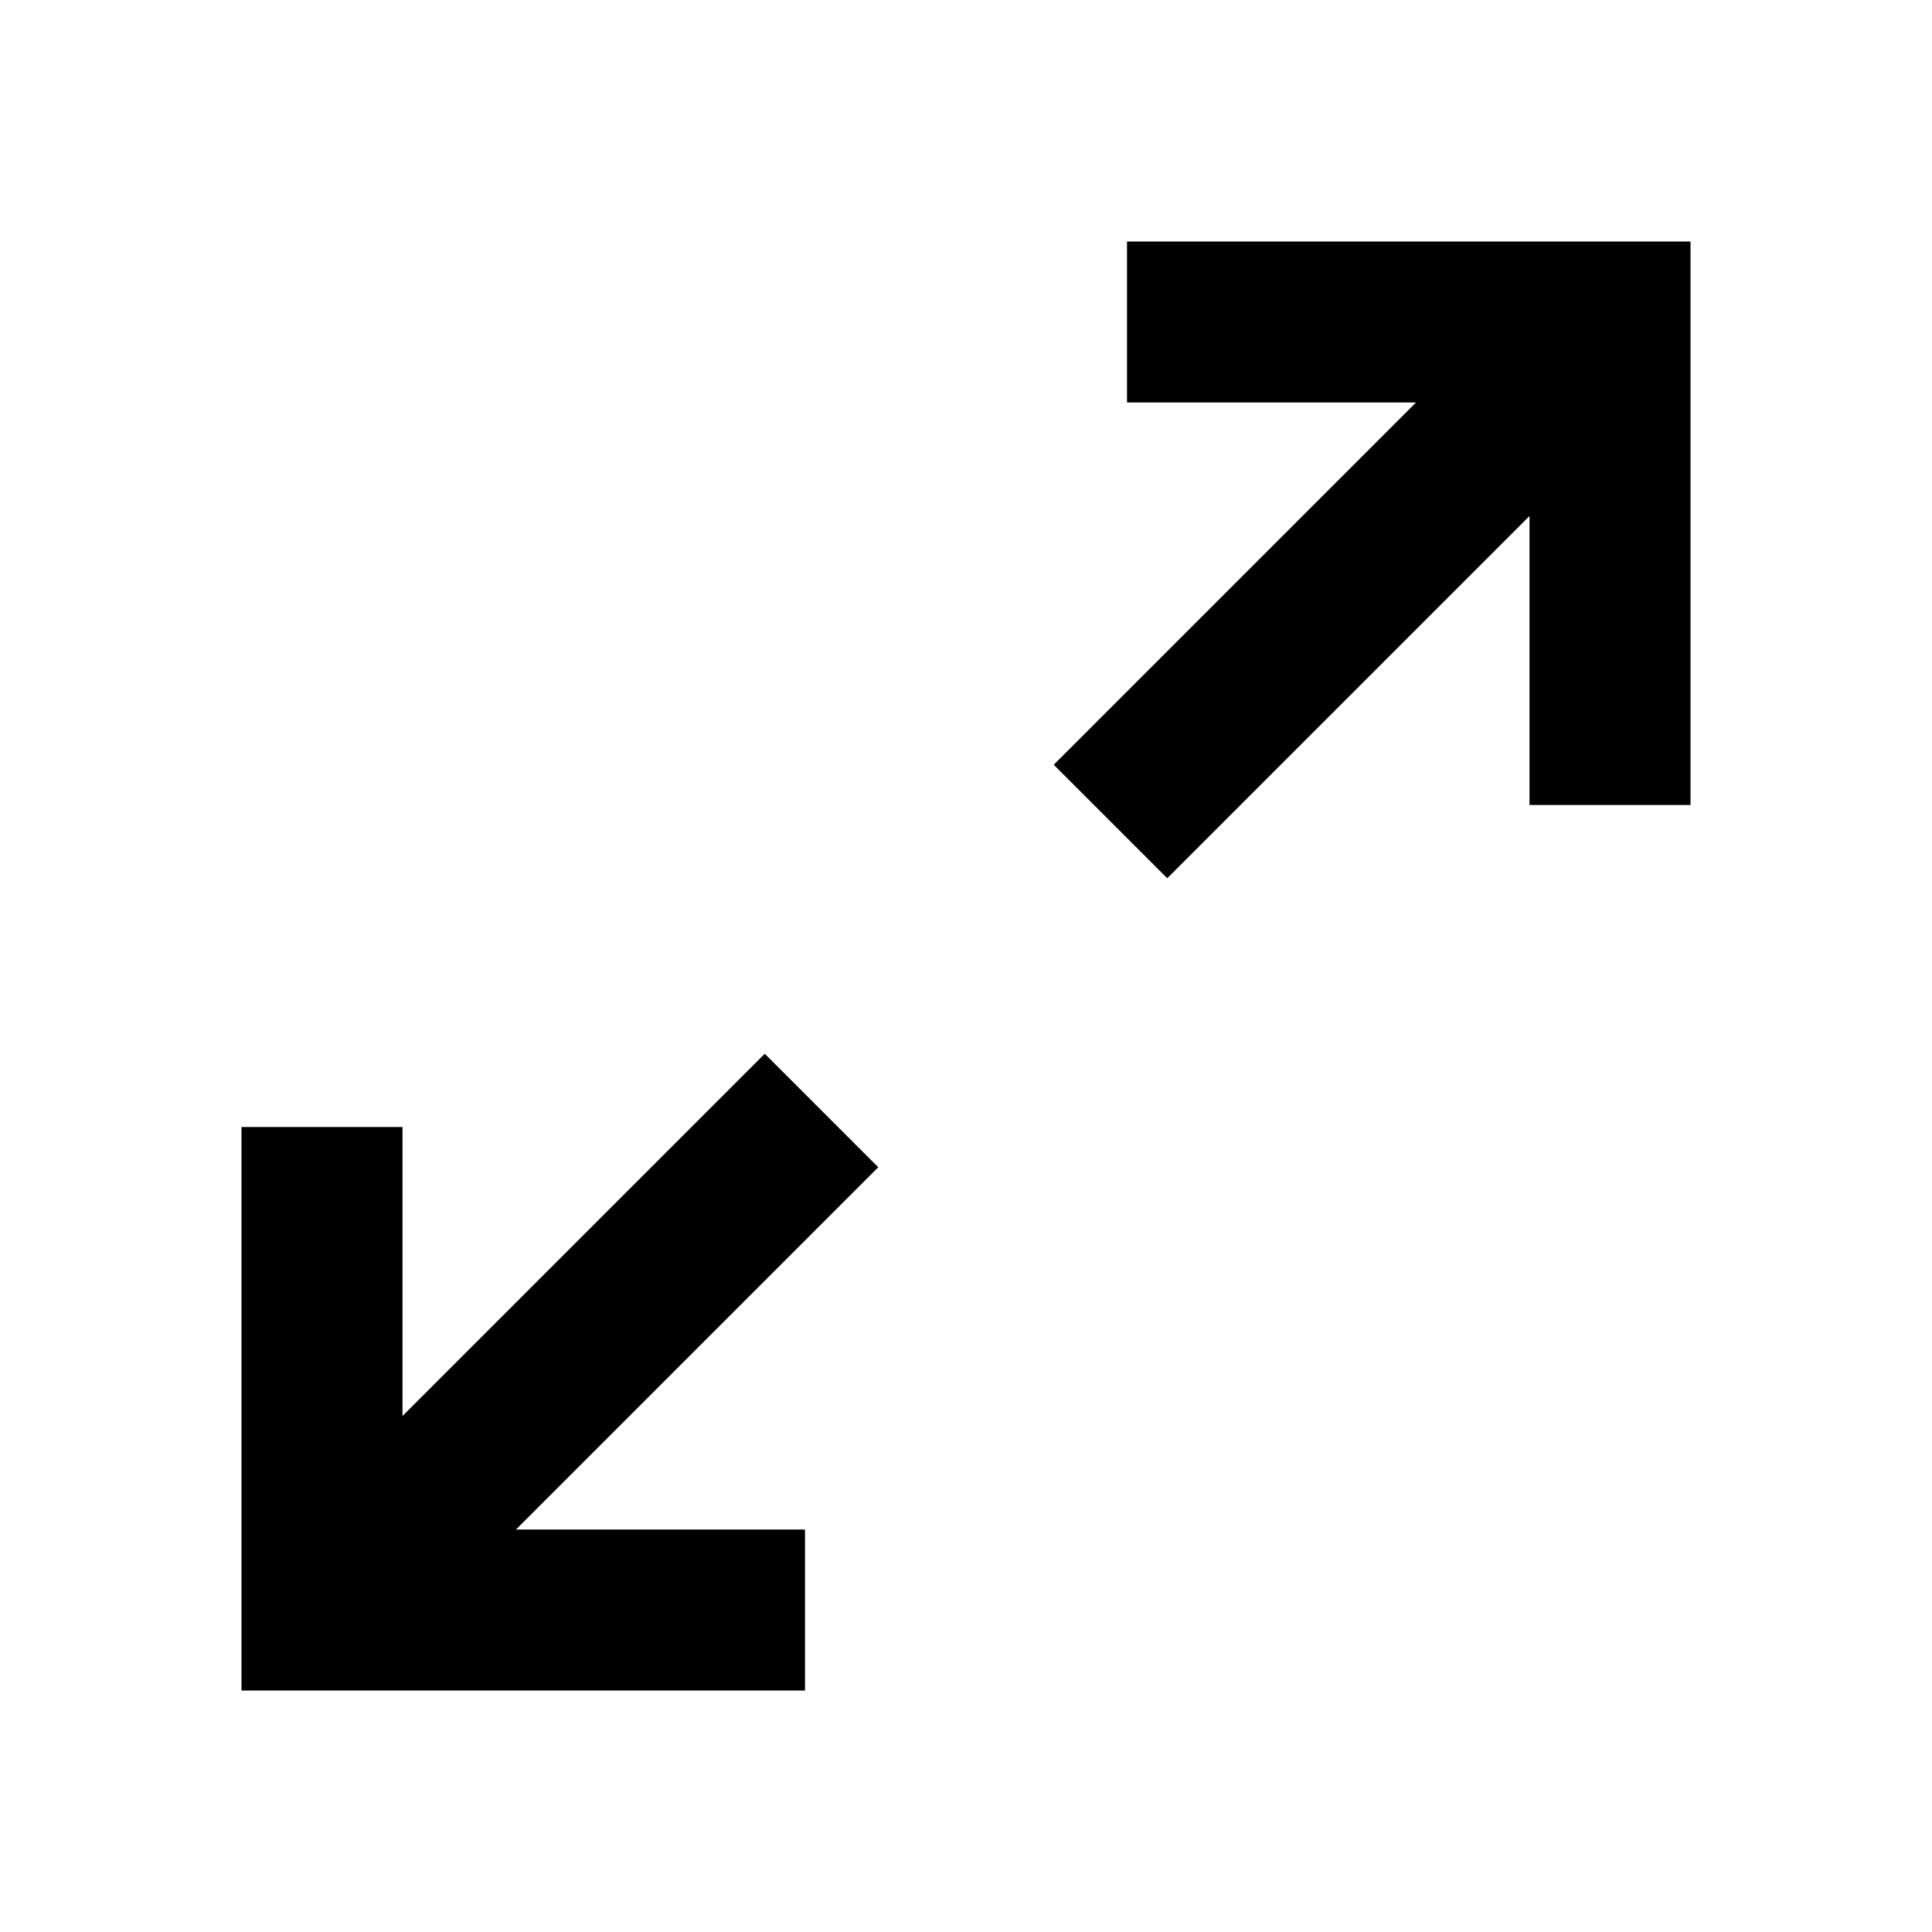
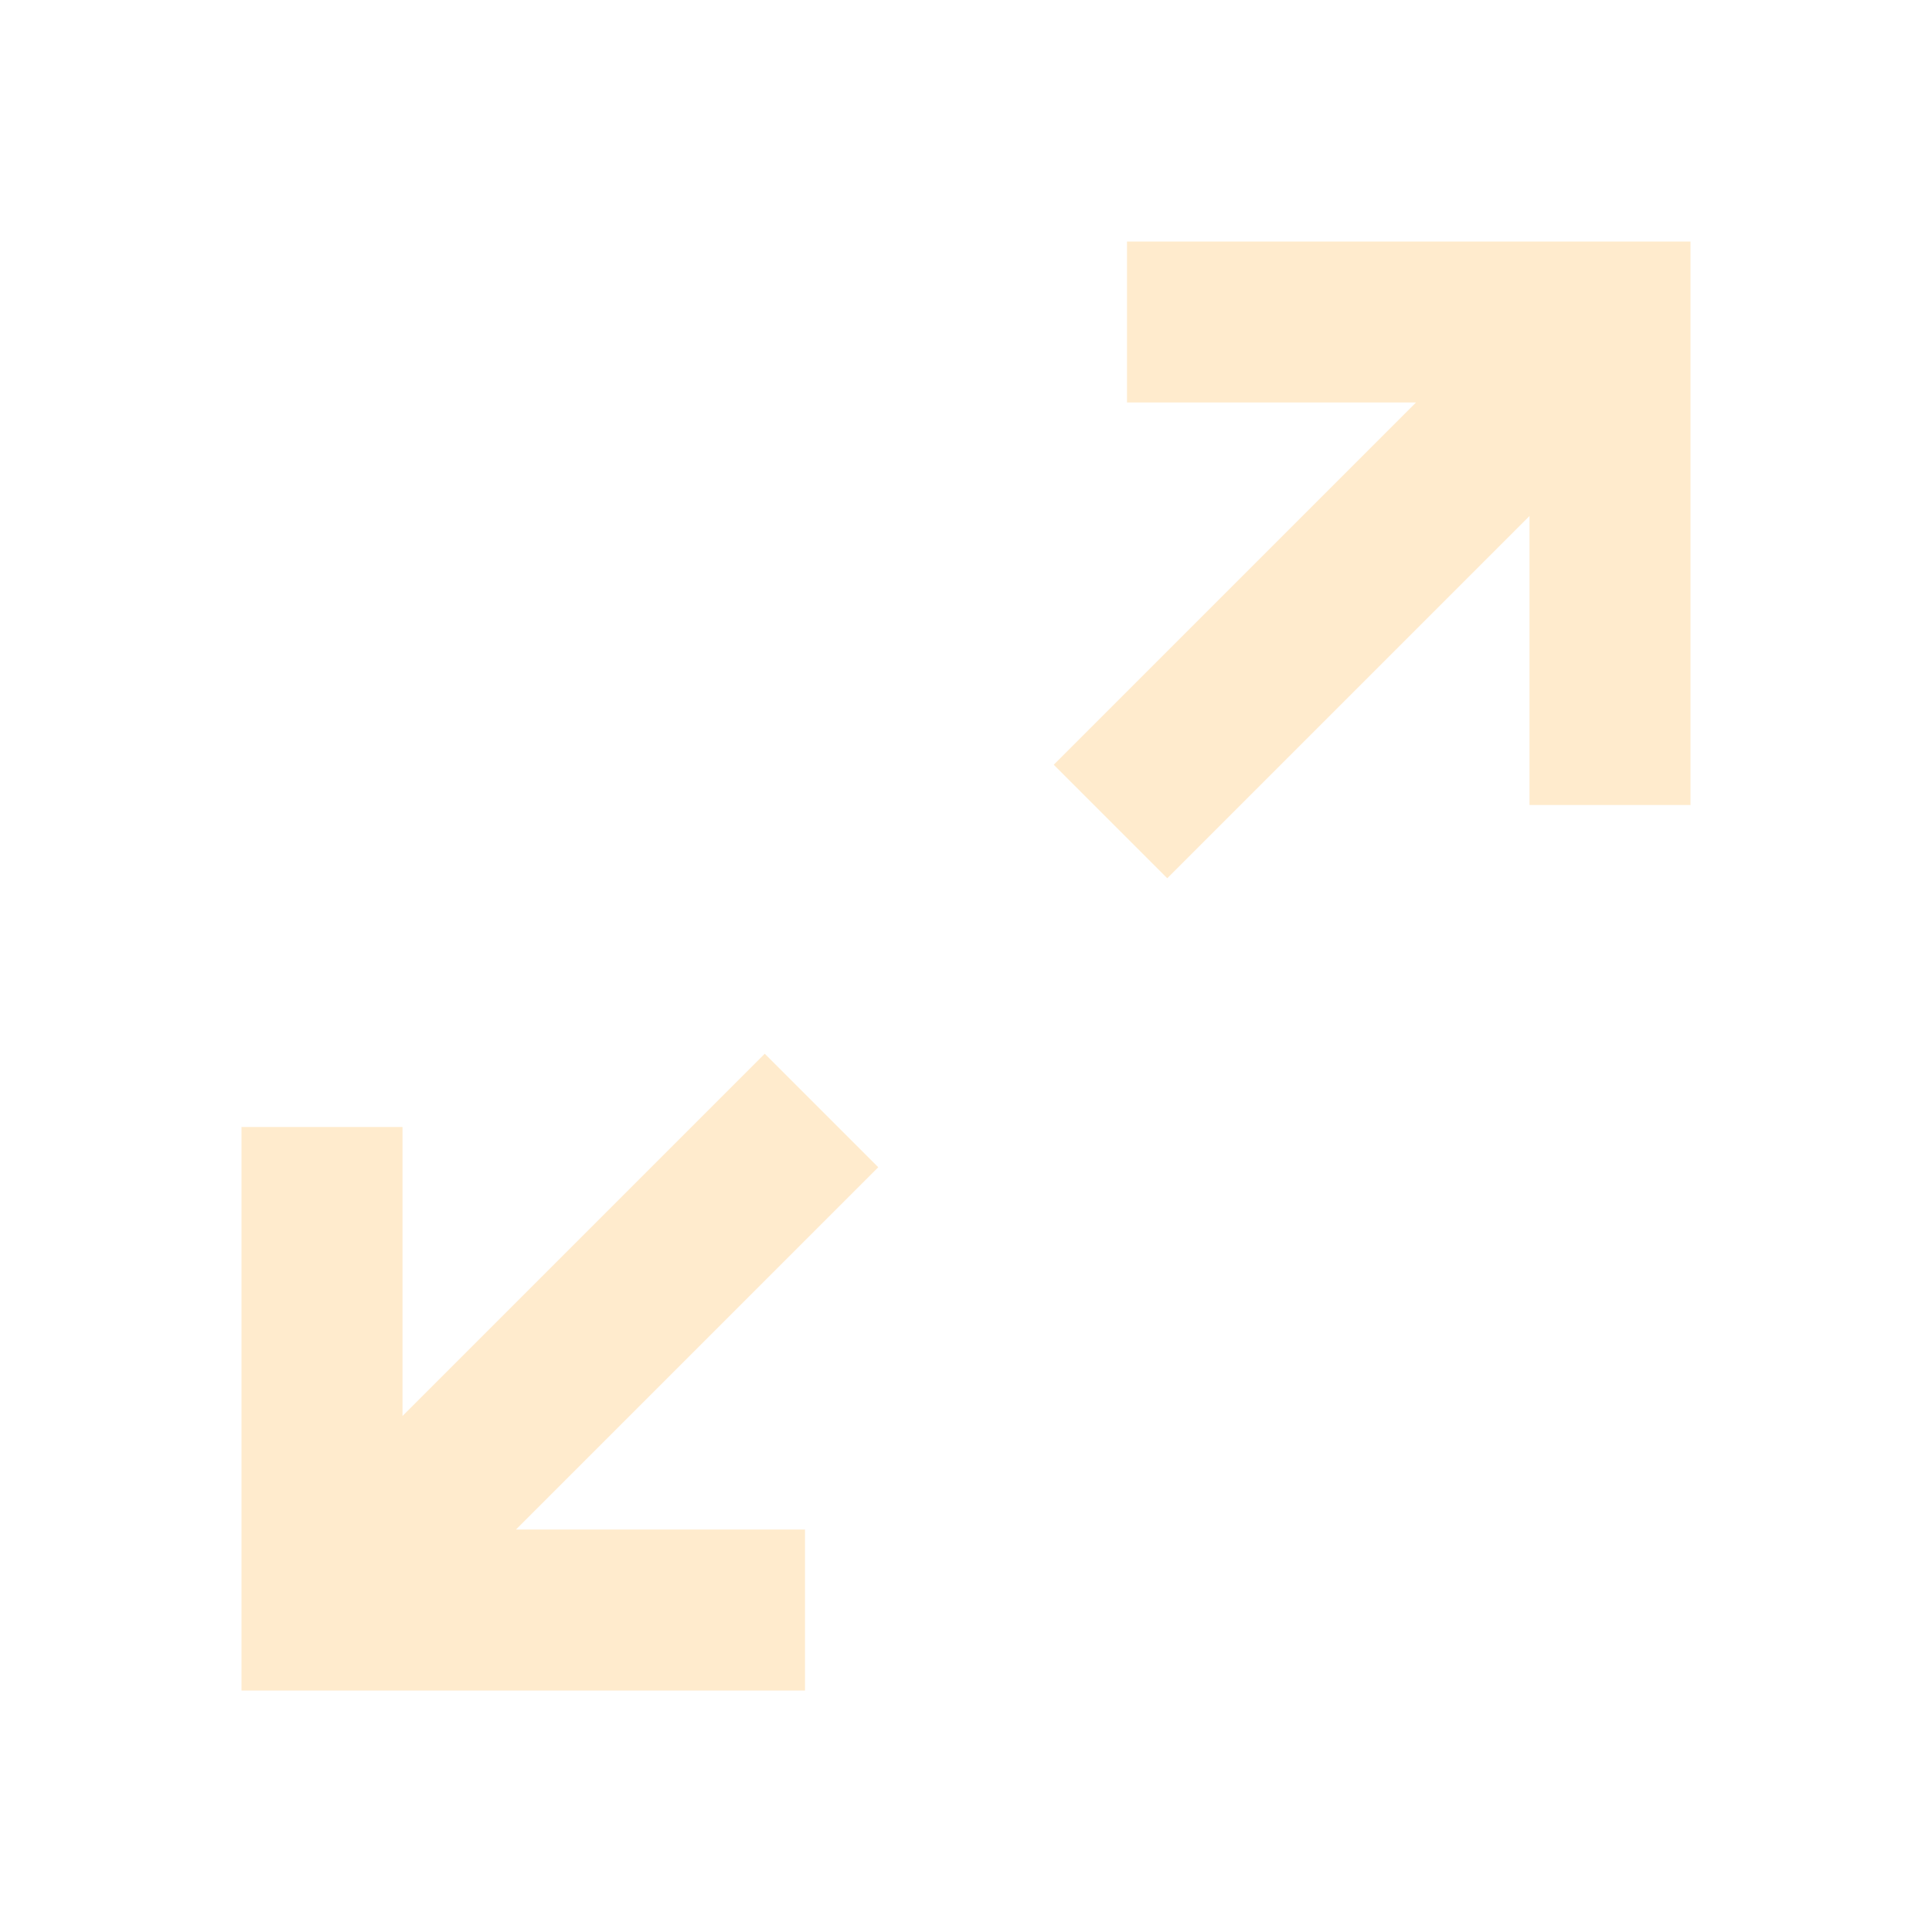
- <svg xmlns="http://www.w3.org/2000/svg" viewBox="0 0 24 24" width="15px">
+ <svg xmlns="http://www.w3.org/2000/svg" viewBox="0 0 24 24" width="15px" fill="blanchedalmond">
  <path d="M10,21V19H6.41L10.91,14.5L9.5,13.09L5,17.59V14H3V21H10M14.5,10.91L19,6.41V10H21V3H14V5H17.59L13.09,9.5L14.5,10.91Z" />
</svg>
